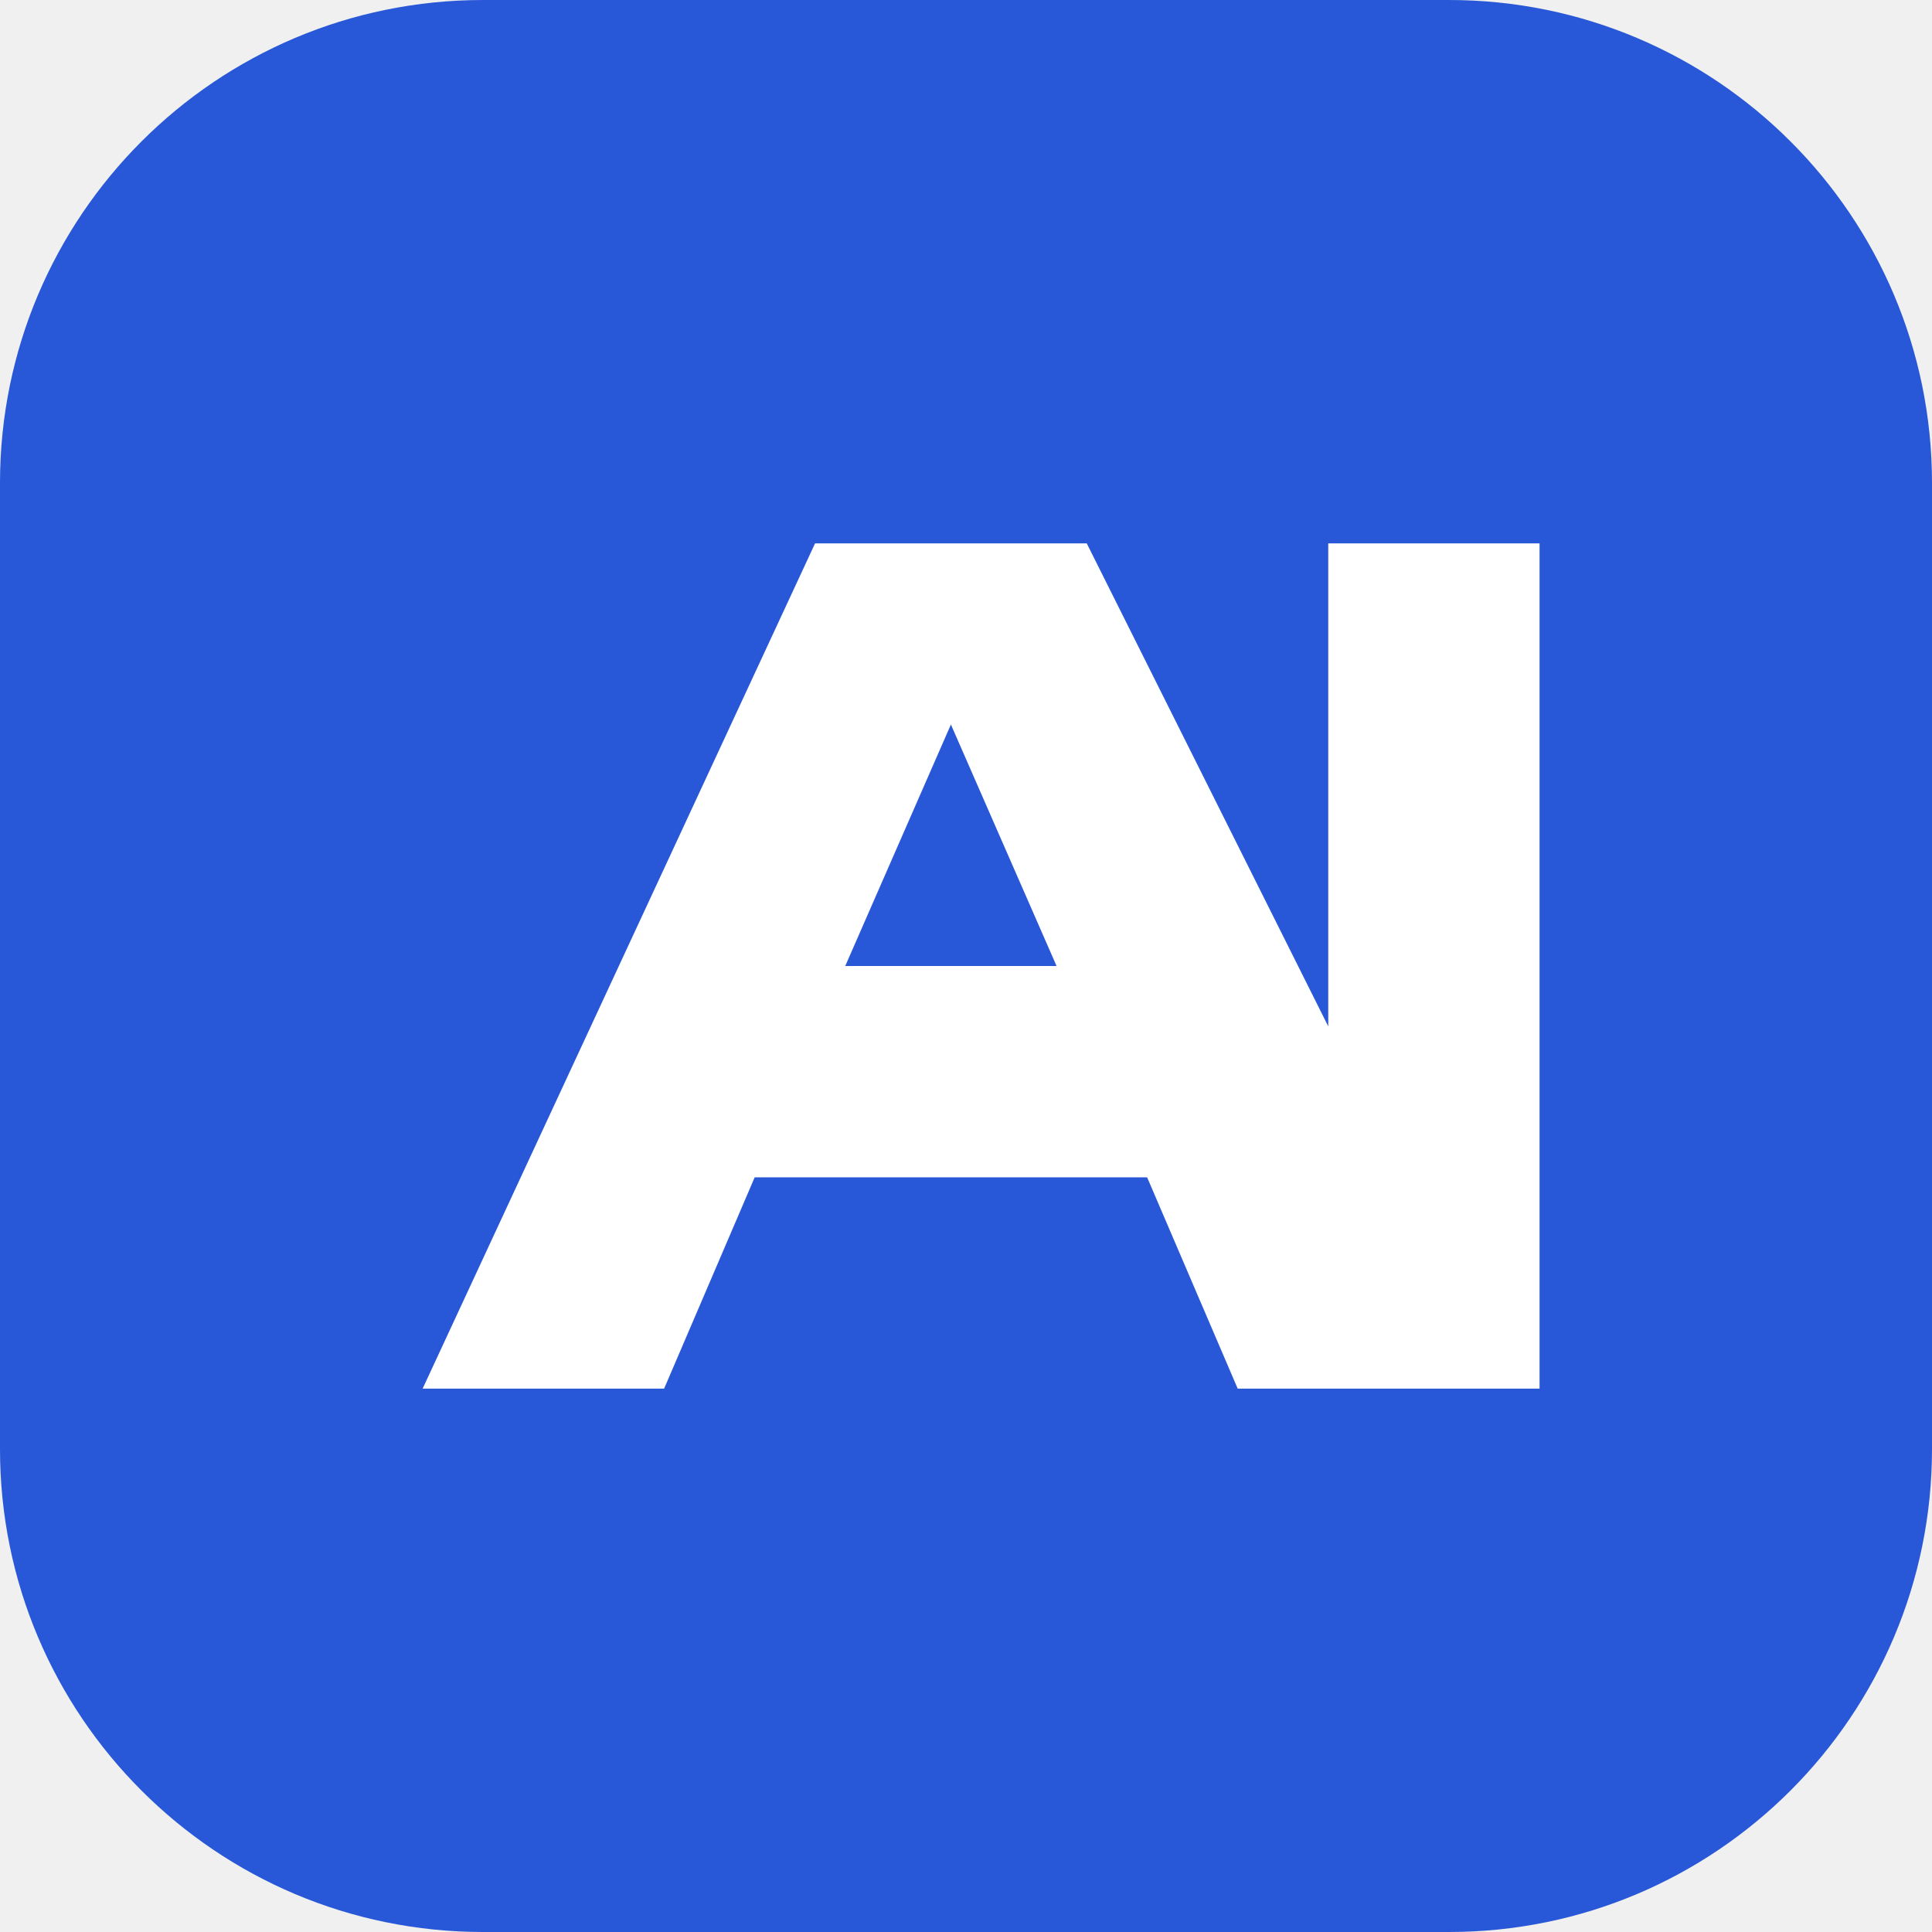
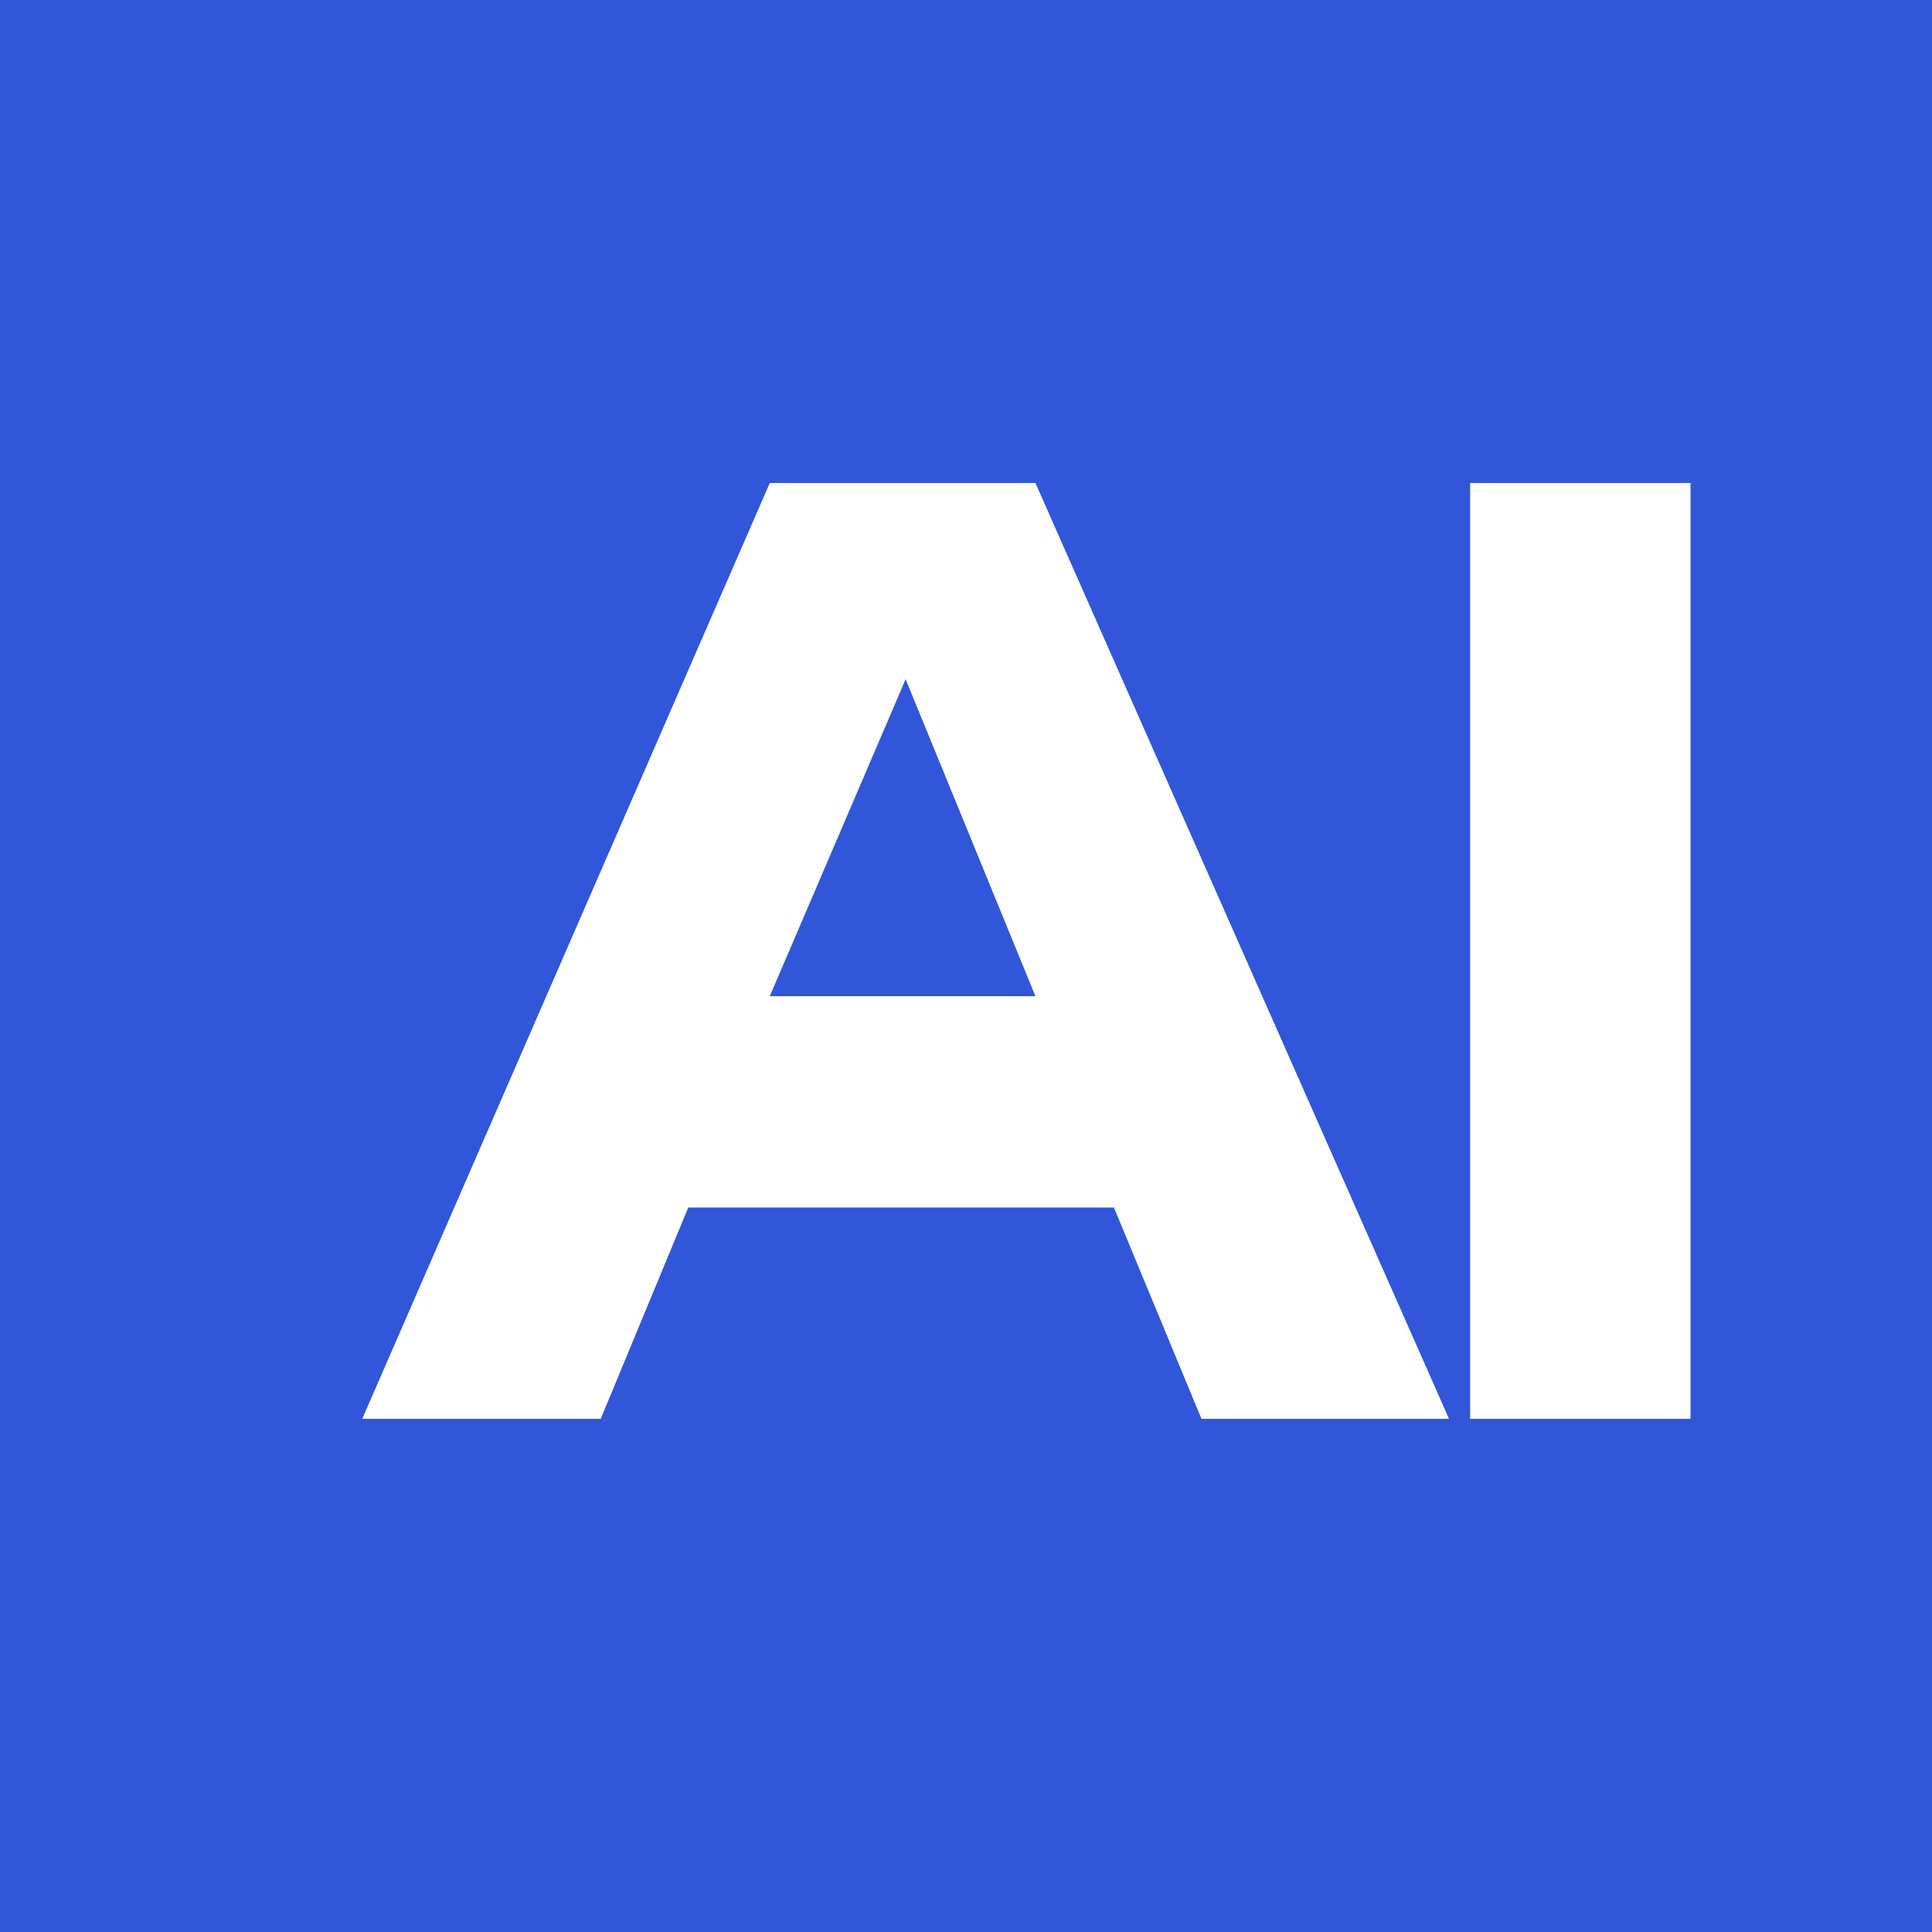
<svg xmlns="http://www.w3.org/2000/svg" viewBox="0 0 64 64">
-   <rect width="64" height="64" rx="16" fill="#2857d7" />
-   <path d="M14 46 27 18h9l14 28h-9l-3-7H25l-3 7h-8Zm14-14h7l-3.5-8L28 32Zm16 14V18h7v28h-7Z" fill="#fff" />
+   <rect width="64" height="64" fill="#3156d9" />
+   <path d="M12 47 25.5 16h8.8L48 47h-8.2l-2.9-7H22.8l-2.9 7H12Zm13.5-14h8.8L30 22.5 25.5 33Zm23.2 14V16H56v31h-7.3Z" fill="#fff" />
</svg>
